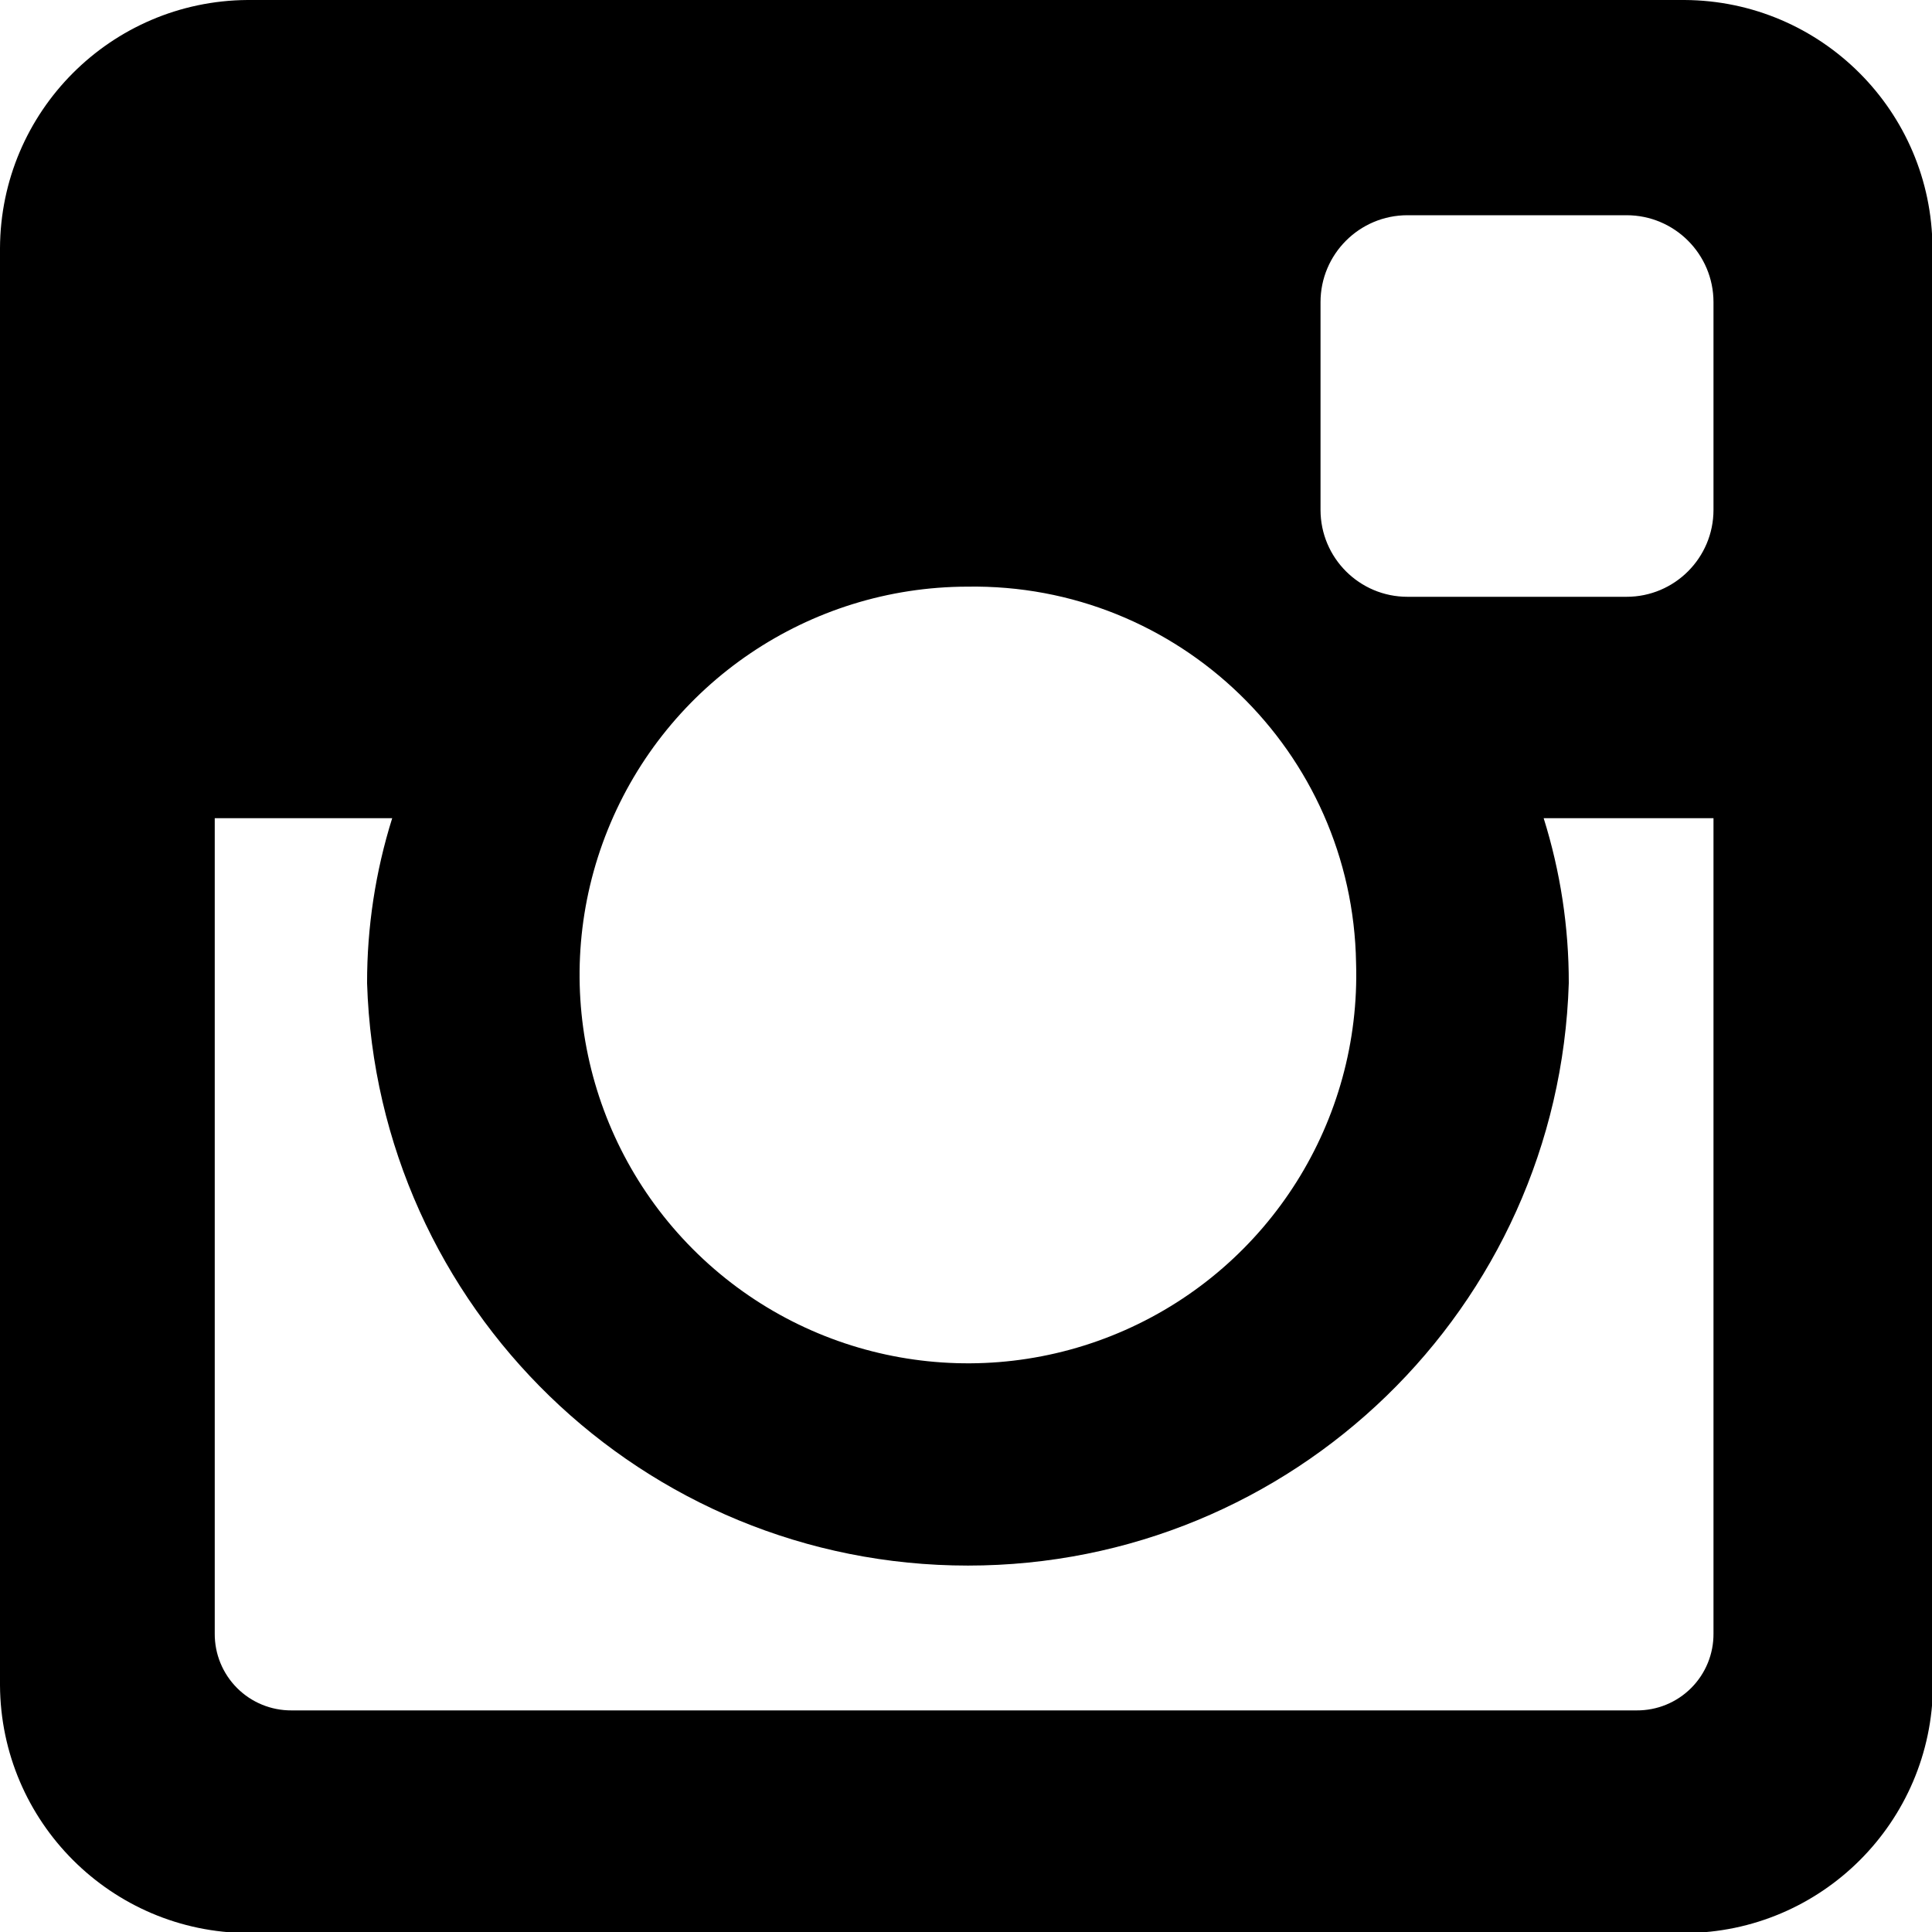
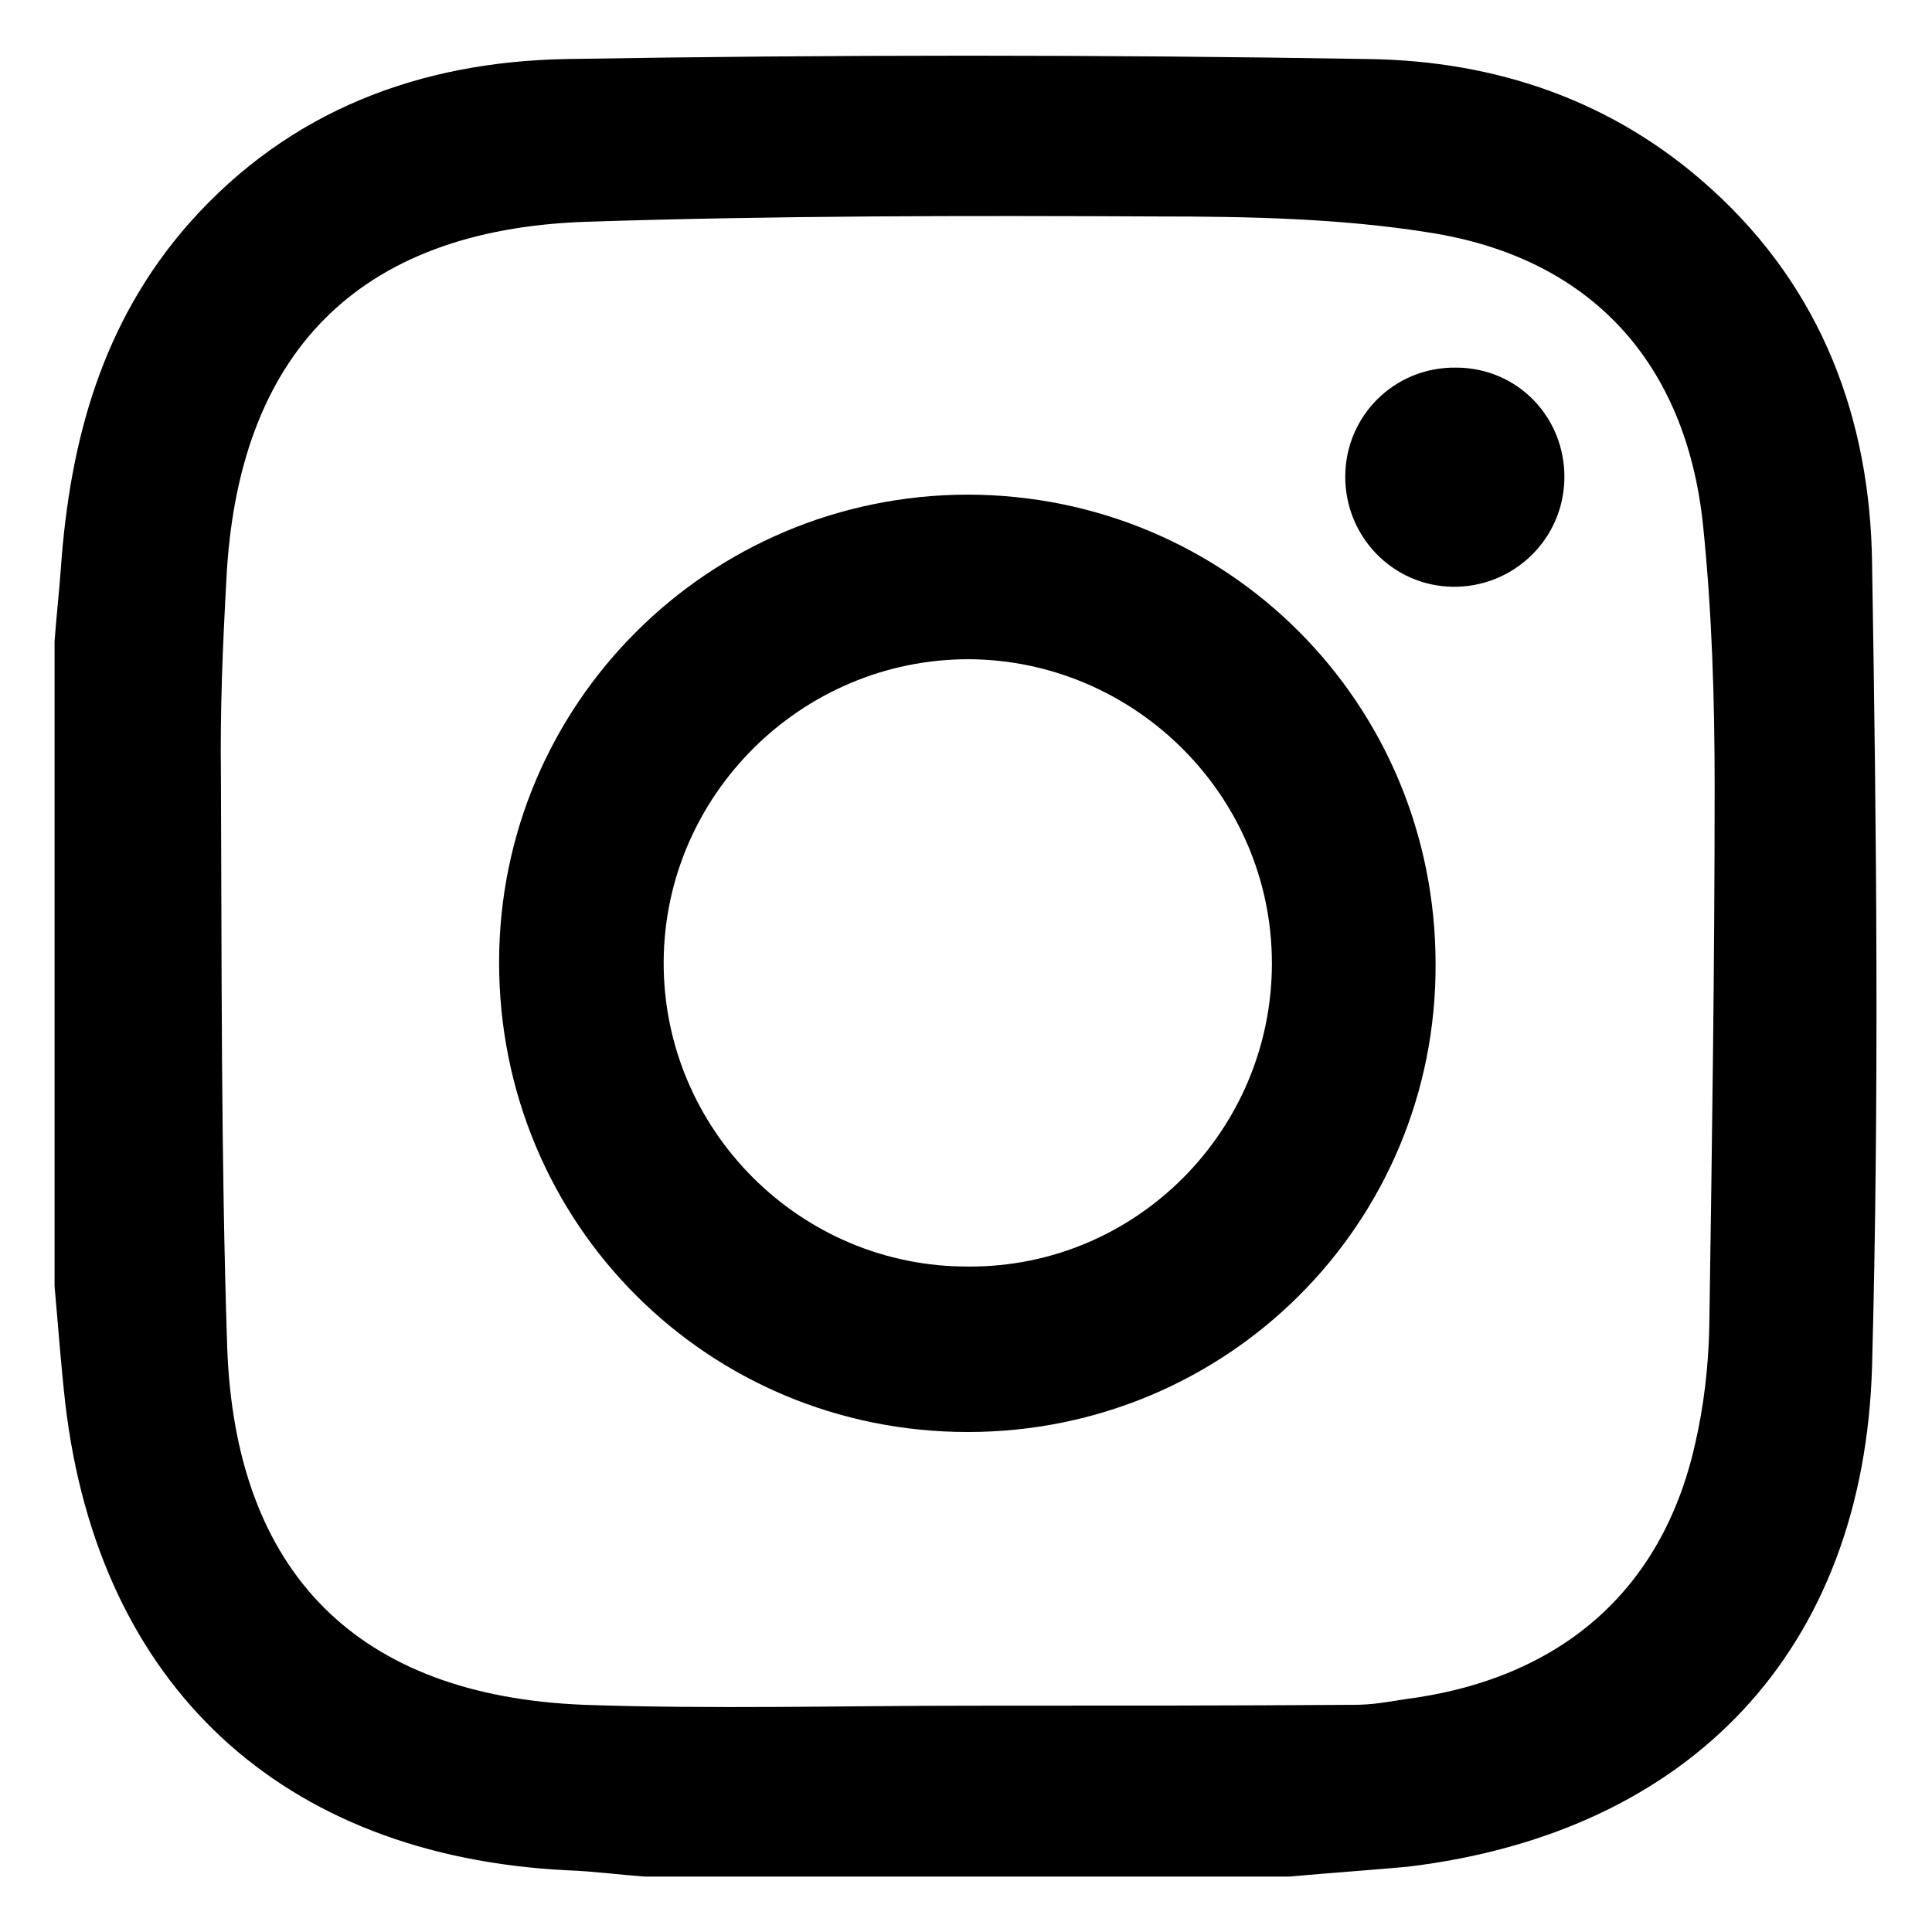
- <svg xmlns="http://www.w3.org/2000/svg" aria-hidden="true" class="icon icon--instagram" width="20" height="20" viewBox="0 0 20 20">
-   <defs>
-     <style>.cls-1 { fill-rule: evenodd; }</style>
-   </defs>
-   <path id="_" class="cls-1" d="M17.738 16.91a.79.79 0 0 1-.795.796H3.018a.79.79 0 0 1-.795-.795V8.47H4.06a5.68 5.68 0 0 0-.26 1.707 6.223 6.223 0 0 0 12.44 0 5.68 5.68 0 0 0-.26-1.707h1.758v8.44zm-3.7-6.942a4.02 4.02 0 1 1-4.025-3.895 3.96 3.96 0 0 1 4.025 3.895zm3.7-4.69a.9.9 0 0 1-.9.9H14.57a.9.9 0 0 1-.9-.9v-2.15a.9.9 0 0 1 .9-.9h2.268a.9.9 0 0 1 .9.9v2.15zm2.267-2.71A2.58 2.58 0 0 0 17.438 0H2.562A2.58 2.58 0 0 0 0 2.57v14.875a2.58 2.58 0 0 0 2.567 2.566h14.876a2.58 2.58 0 0 0 2.567-2.565V2.57z" />
+ <svg xmlns="http://www.w3.org/2000/svg" aria-hidden="true" class="icon icon--instagram" width="20" height="20" viewBox="0 0 216 216">
+   <path d="M144.2,209.8c-24,0-48.1,0-72.1,0c-2.9-0.2-5.8-0.6-8.7-0.7c-31.9-1.6-52.4-20.6-56.1-52.2c-0.5-4.4-0.8-8.7-1.2-13.1    c0-24,0-48.1,0-72.1c0.2-2.7,0.5-5.4,0.7-8.1C7.8,49.3,11.4,36,21.2,24.9c11.2-12.6,25.8-18,42.1-18.3c29.9-0.5,59.8-0.5,89.7,0    c14.2,0.2,27.4,4.6,38.3,14.5c12.4,11.2,17.8,25.8,18,41.9c0.5,29.9,0.8,59.8,0,89.7c-0.9,31.9-20.4,52.2-51.9,56    C153,209.1,148.6,209.4,144.2,209.8z M108.4,190.7C108.4,190.7,108.4,190.7,108.4,190.7c14.4,0,28.8,0,43.1-0.1    c1.8,0,3.6-0.3,5.4-0.6c17.5-2.2,28.9-12.1,32.6-28.5c1-4.3,1.5-8.7,1.6-13.1c0.3-20.2,0.6-40.3,0.6-60.5c0-9.7-0.3-19.5-1.3-29.2    c-1.9-18.2-12.6-29.9-30.6-32.7c-10-1.6-20.3-1.8-30.5-1.8c-21.3-0.1-42.6-0.1-63.9,0.6C40,25.7,26.5,39.5,25.3,65    c-0.4,7.2-0.7,14.5-0.6,21.7c0.1,21.3,0,42.6,0.7,63.9c0.9,25.3,14.6,39,39.9,40C79.7,191.1,94.1,190.7,108.4,190.7z" />
+   <path d="M108.2,160.1c-29.1,0-52.4-23.3-52.4-52.5c0-28.9,23.4-52.2,52.3-52.3c29.1,0,52.4,23.3,52.4,52.5    C160.6,136.8,137.2,160.1,108.2,160.1z M142.2,107.7c0-18.7-15.3-33.9-33.9-34c-18.7,0-34,15.2-34.1,33.8    c-0.1,18.8,15.3,34.2,34.1,34.1C127,141.7,142.2,126.4,142.2,107.7z" />
+   <path d="M174.9,53.5c-0.1,6.8-5.7,12.2-12.5,12.1c-6.7-0.1-12-5.6-12-12.3c0-6.8,5.5-12.3,12.4-12.2    C169.6,41.1,175,46.6,174.9,53.5z" />
</svg>
